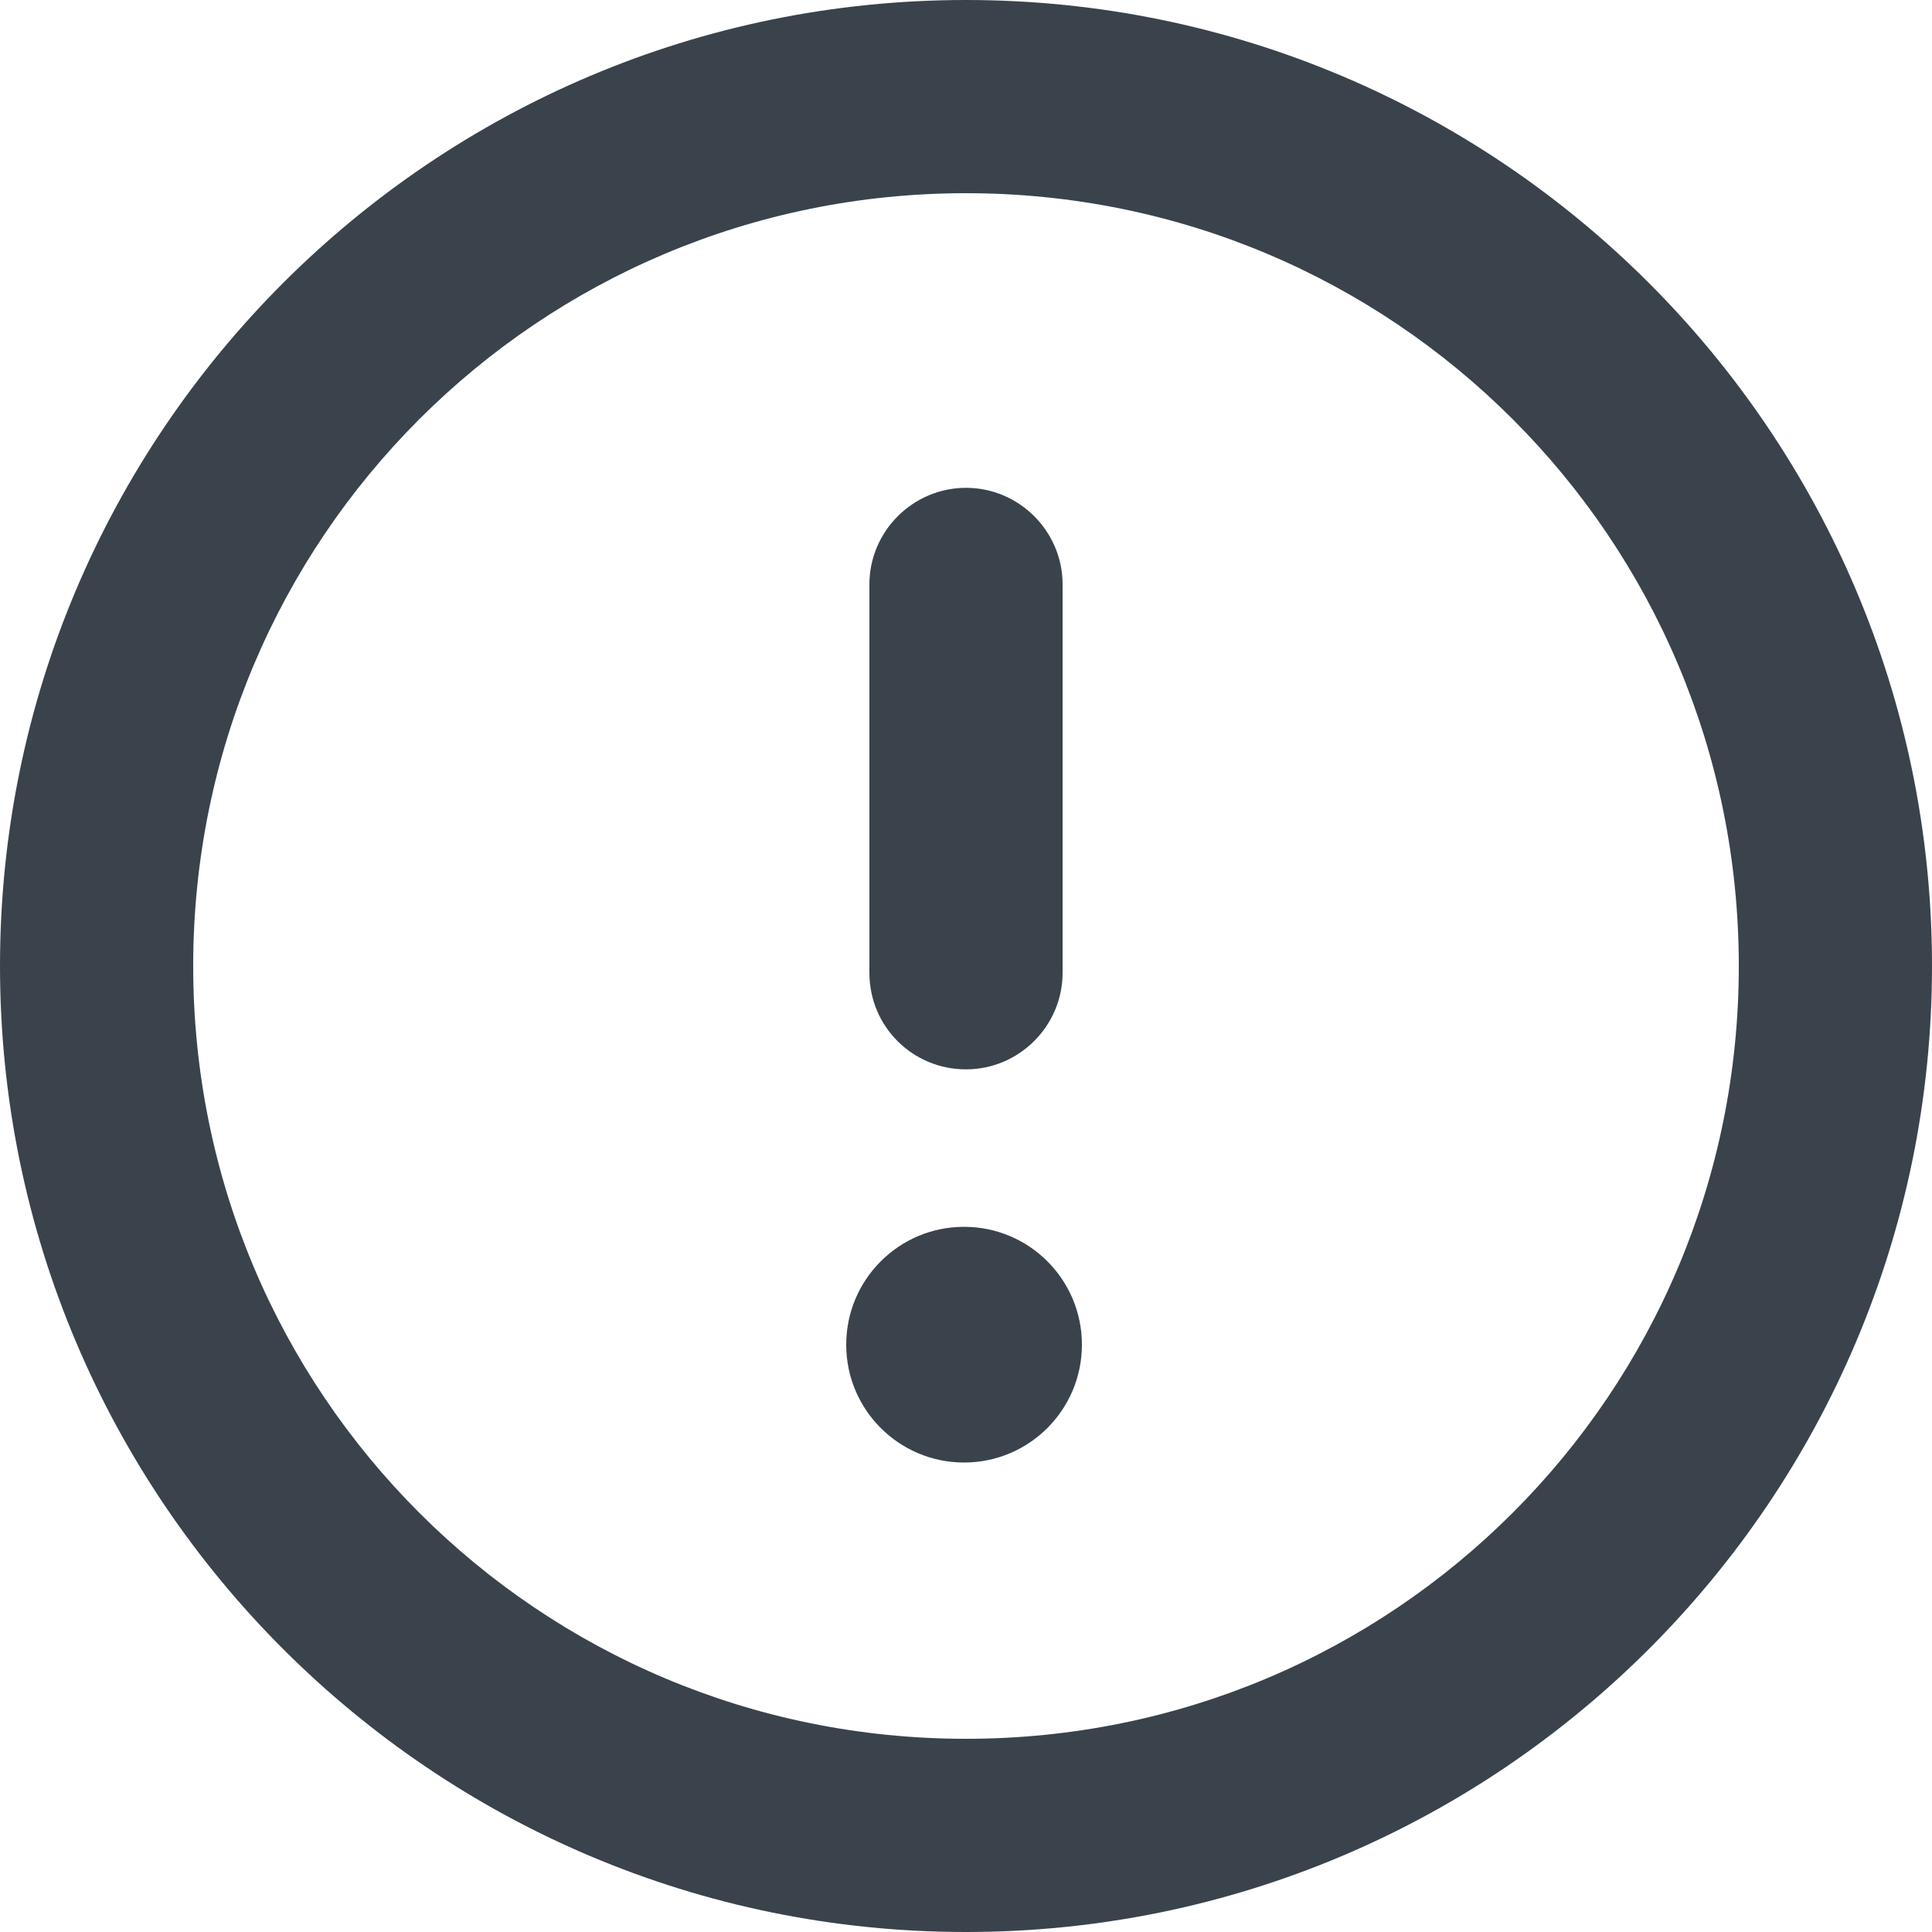
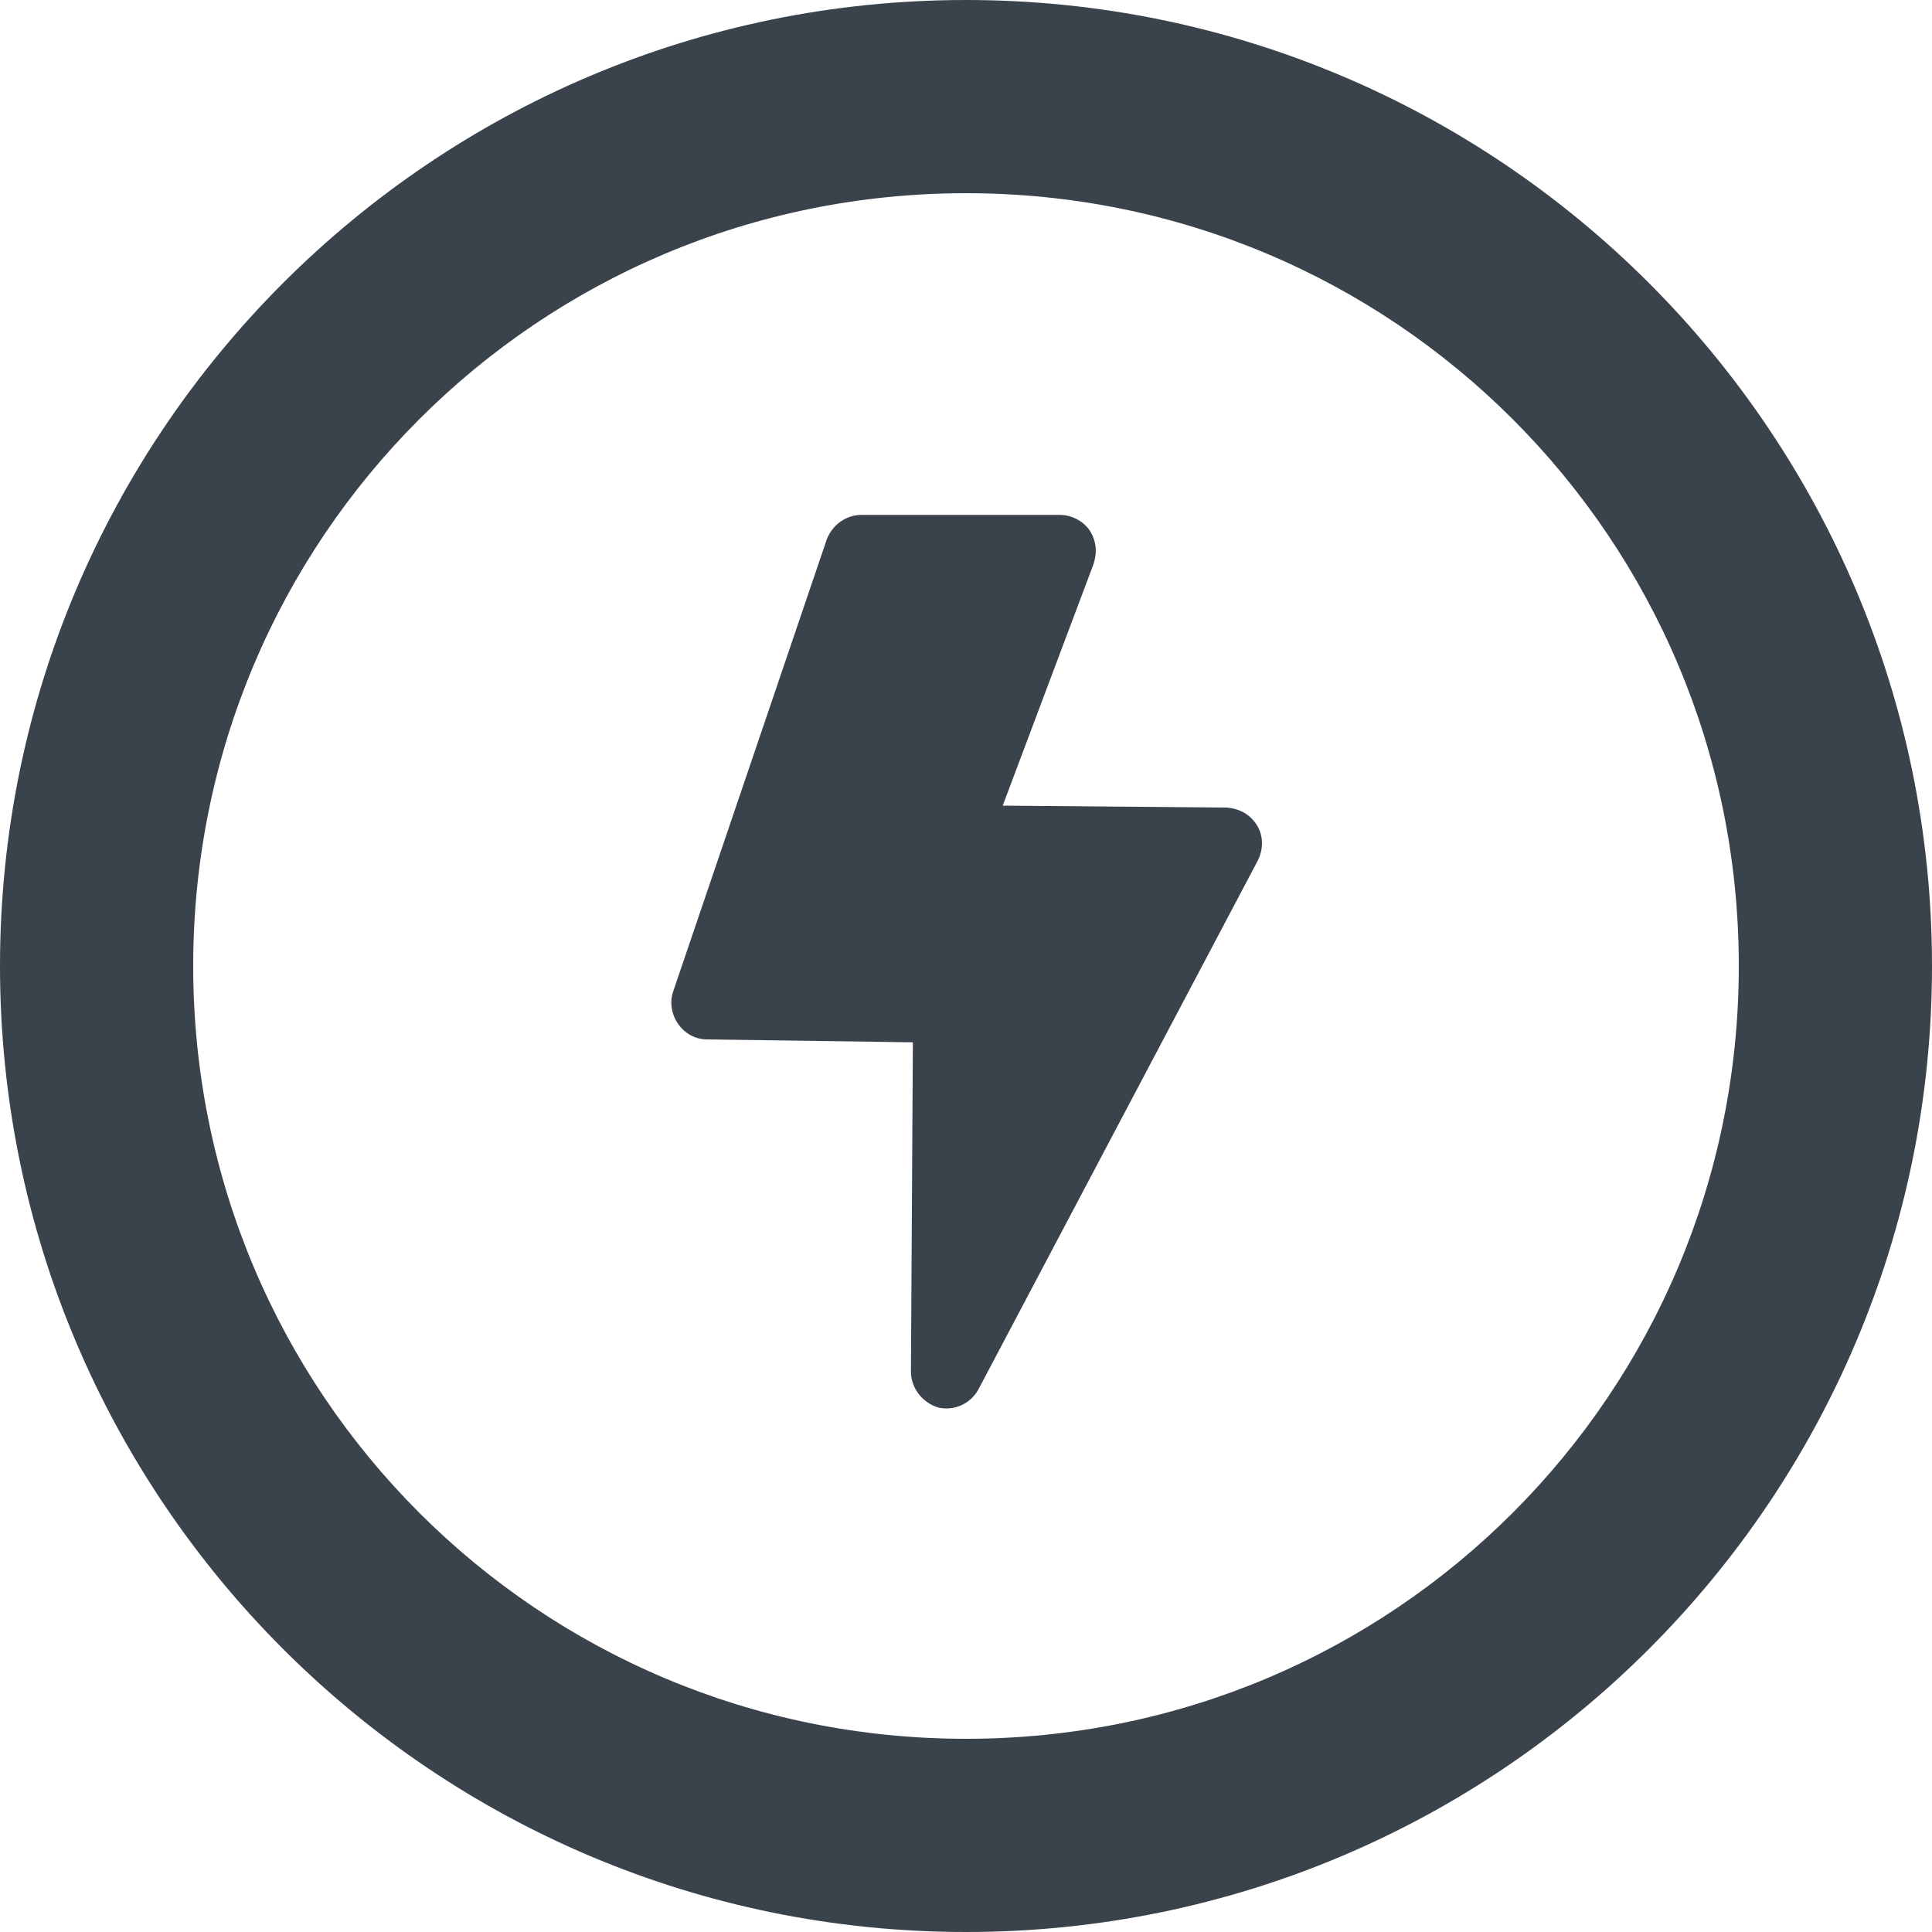
<svg xmlns="http://www.w3.org/2000/svg" version="1.1" id="Calque_1" x="0px" y="0px" viewBox="0 0 20 20" enable-background="new 0 0 20 20" xml:space="preserve">
  <g>
-     <path fill="none" d="M10,2C7.79,2,5.79,2.89,4.34,4.34C2.89,5.79,2,7.79,2,10c0,2.21,0.89,4.21,2.34,5.66C5.79,17.11,7.79,18,10,18   c2.21,0,4.21-0.89,5.66-2.34C17.11,14.21,18,12.21,18,10c0-2.21-0.89-4.21-2.34-5.66C14.21,2.89,12.21,2,10,2z M9,6.05   c0-0.55,0.45-1,1-1s1,0.45,1,1v4.02c0,0.55-0.45,1-1,1s-1-0.45-1-1V6.05z M9.98,15.14c-0.67,0-1.22-0.54-1.22-1.22   s0.54-1.22,1.22-1.22s1.22,0.54,1.22,1.22S10.65,15.14,9.98,15.14z" />
+     <path fill="none" d="M10,2C7.79,2,5.79,2.89,4.34,4.34C2.89,5.79,2,7.79,2,10c0,2.21,0.89,4.21,2.34,5.66C5.79,17.11,7.79,18,10,18   c2.21,0,4.21-0.89,5.66-2.34C17.11,14.21,18,12.21,18,10c0-2.21-0.89-4.21-2.34-5.66C14.21,2.89,12.21,2,10,2z M13.03,8.91   l-2.89,5.47c-0.08,0.15-0.26,0.23-0.42,0.19c-0.17-0.04-0.28-0.19-0.28-0.37l0.03-3.41l-2.13-0.03c-0.12,0-0.23-0.06-0.3-0.16   c-0.07-0.1-0.09-0.22-0.05-0.34l1.59-4.68c0.05-0.15,0.19-0.25,0.36-0.25h2.05c0.12,0,0.24,0.06,0.31,0.16   c0.07,0.1,0.09,0.23,0.04,0.35l-0.94,2.5l2.32,0.02c0.13,0,0.25,0.07,0.32,0.18S13.09,8.8,13.03,8.91z" />
    <path fill="#3A434C" d="M10,0C4.48,0,0,4.48,0,10c0,5.52,4.48,10,10,10c5.52,0,10-4.48,10-10C20,4.48,15.52,0,10,0z M15.66,15.66   C14.21,17.11,12.21,18,10,18c-2.21,0-4.21-0.89-5.66-2.34C2.89,14.21,2,12.21,2,10c0-2.21,0.89-4.21,2.34-5.66   C5.79,2.89,7.79,2,10,2c2.21,0,4.21,0.89,5.66,2.34C17.11,5.79,18,7.79,18,10C18,12.21,17.11,14.21,15.66,15.66z" />
-     <path fill="#3A434C" d="M10,11.07c0.55,0,1-0.45,1-1V6.05c0-0.55-0.45-1-1-1s-1,0.45-1,1v4.02C9,10.63,9.45,11.07,10,11.07z" />
-     <circle fill="#3A434C" cx="9.98" cy="13.92" r="1.22" />
+     <path fill="#3A434C" d="M12.7,8.36l-2.32-0.02l0.94-2.5c0.04-0.12,0.03-0.24-0.04-0.35c-0.07-0.1-0.19-0.16-0.31-0.16H8.92   c-0.16,0-0.3,0.1-0.36,0.25l-1.59,4.68c-0.04,0.11-0.02,0.24,0.05,0.34c0.07,0.1,0.18,0.16,0.3,0.16l2.13,0.03L9.43,14.2   c0,0.17,0.12,0.32,0.28,0.37c0.17,0.04,0.34-0.04,0.42-0.19l2.89-5.47c0.06-0.12,0.06-0.26-0.01-0.37S12.83,8.37,12.7,8.36z" />
  </g>
</svg>
